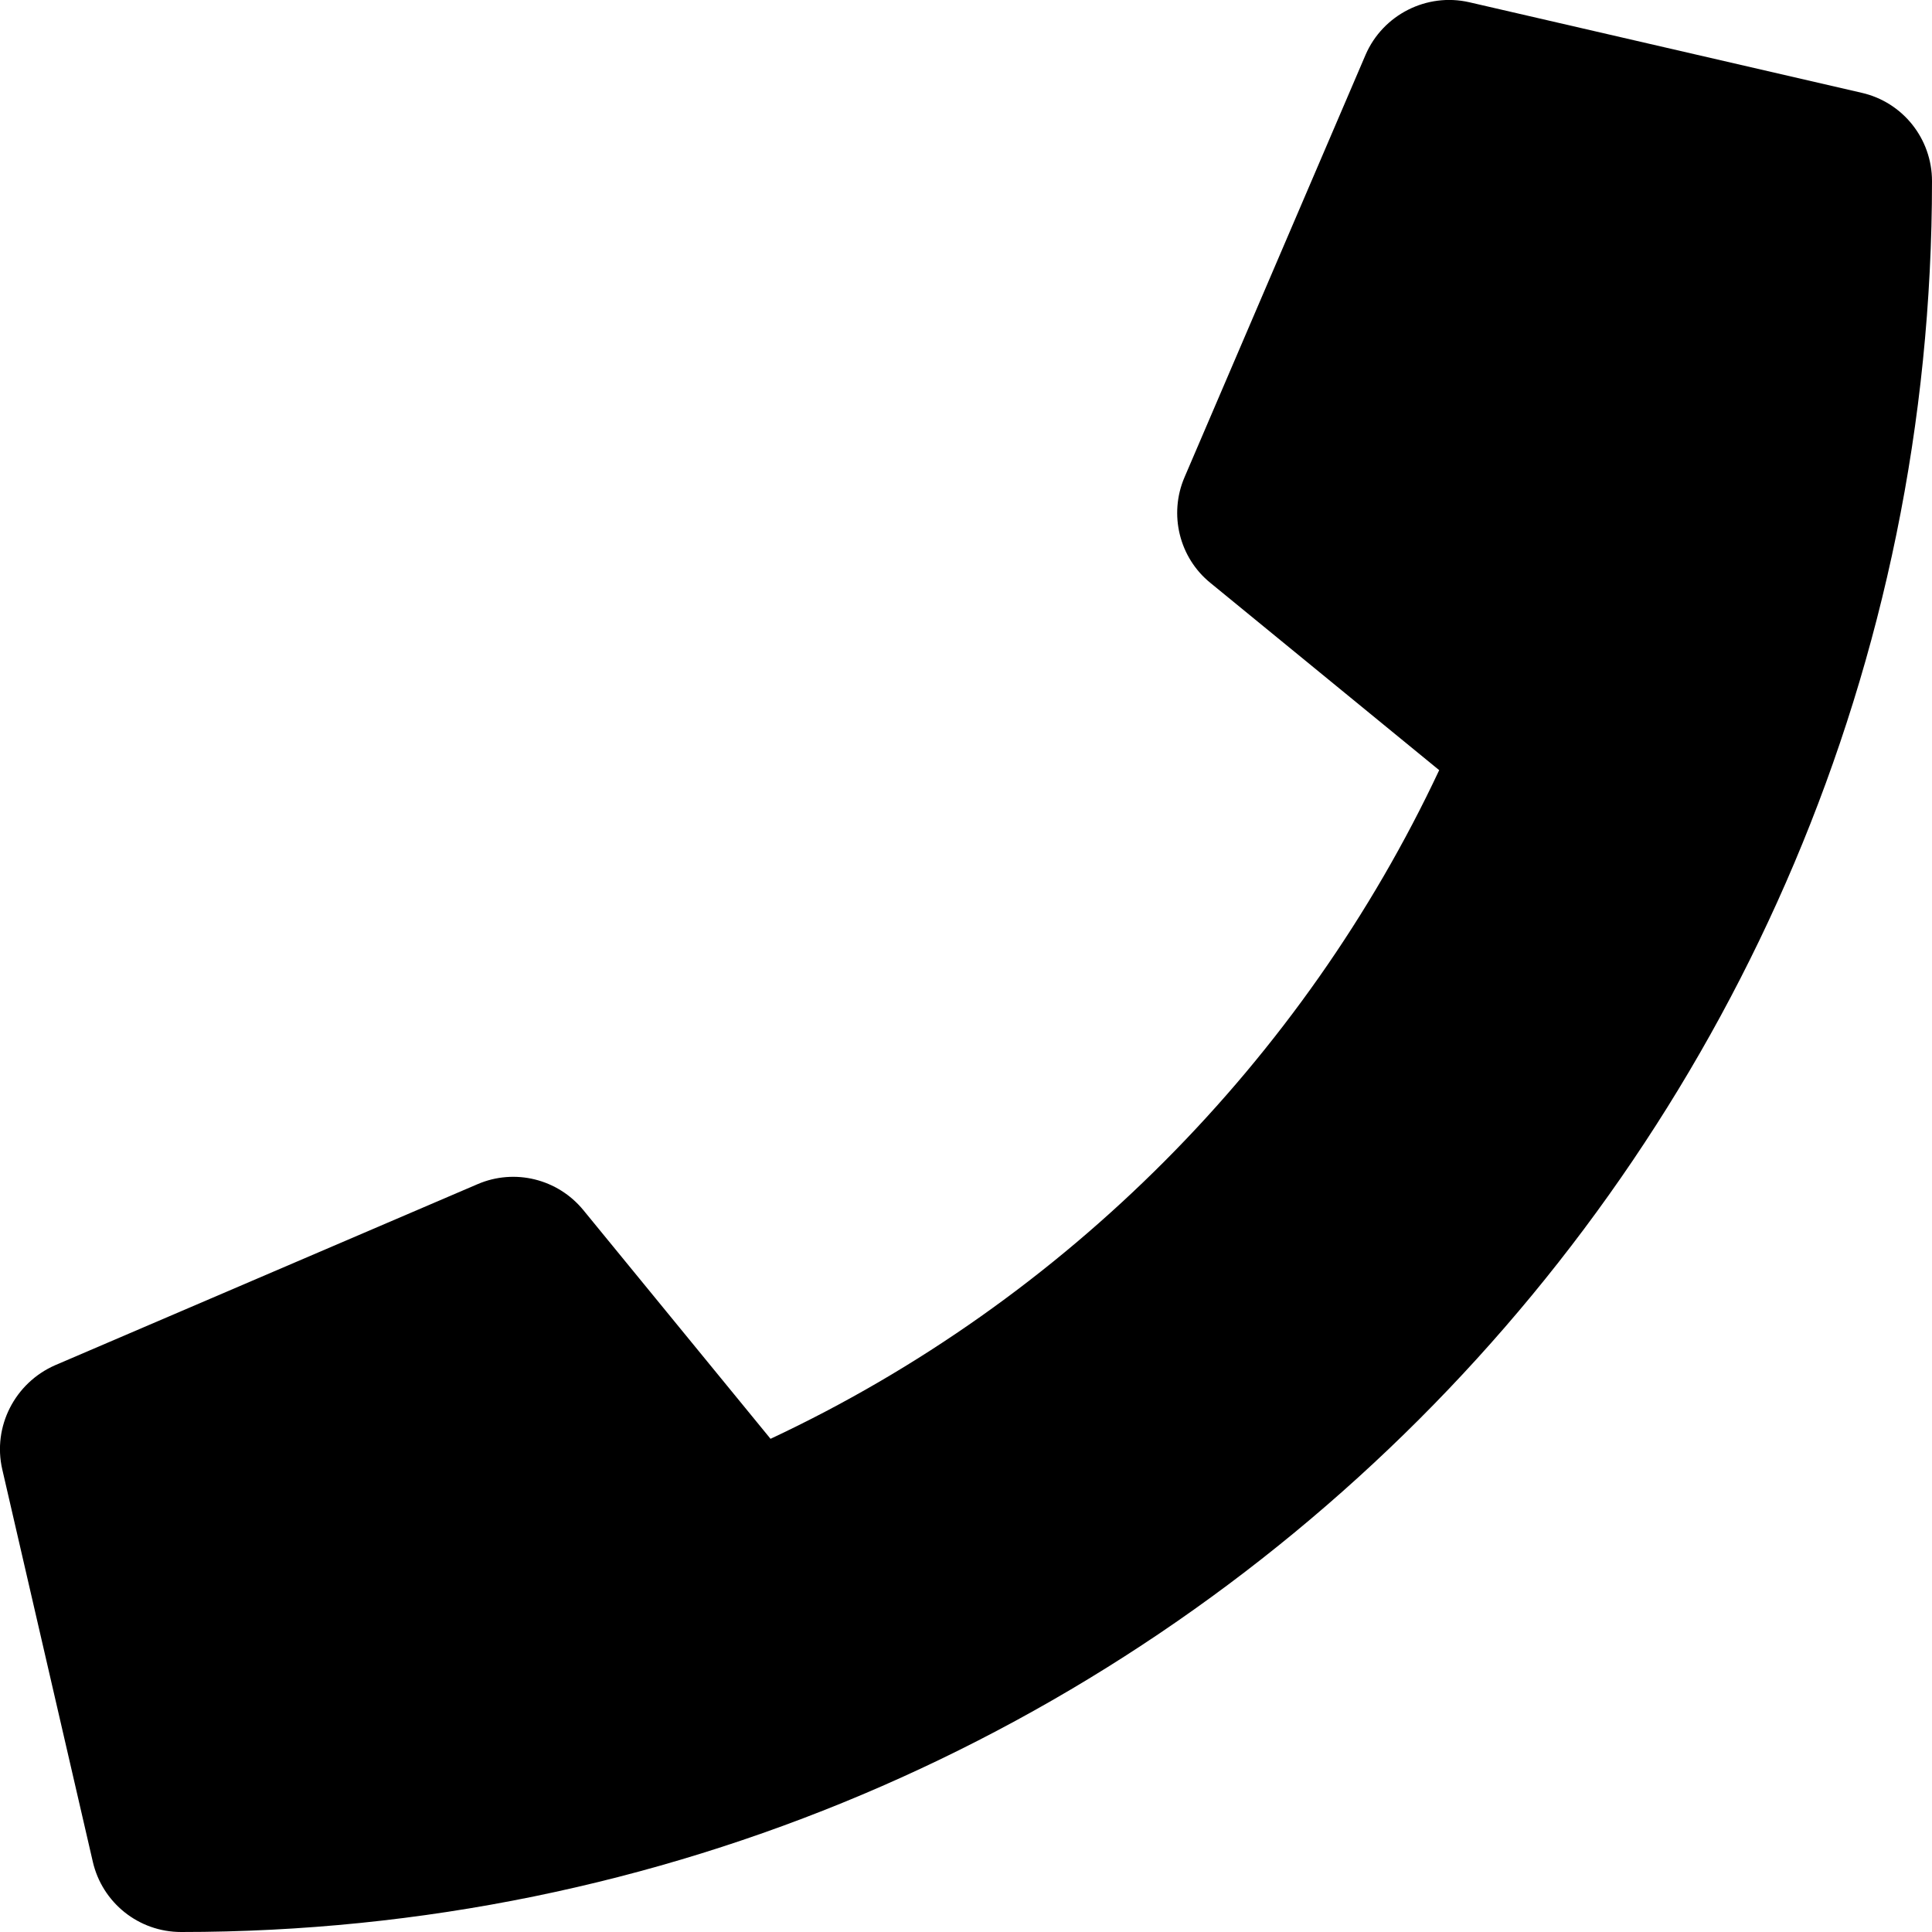
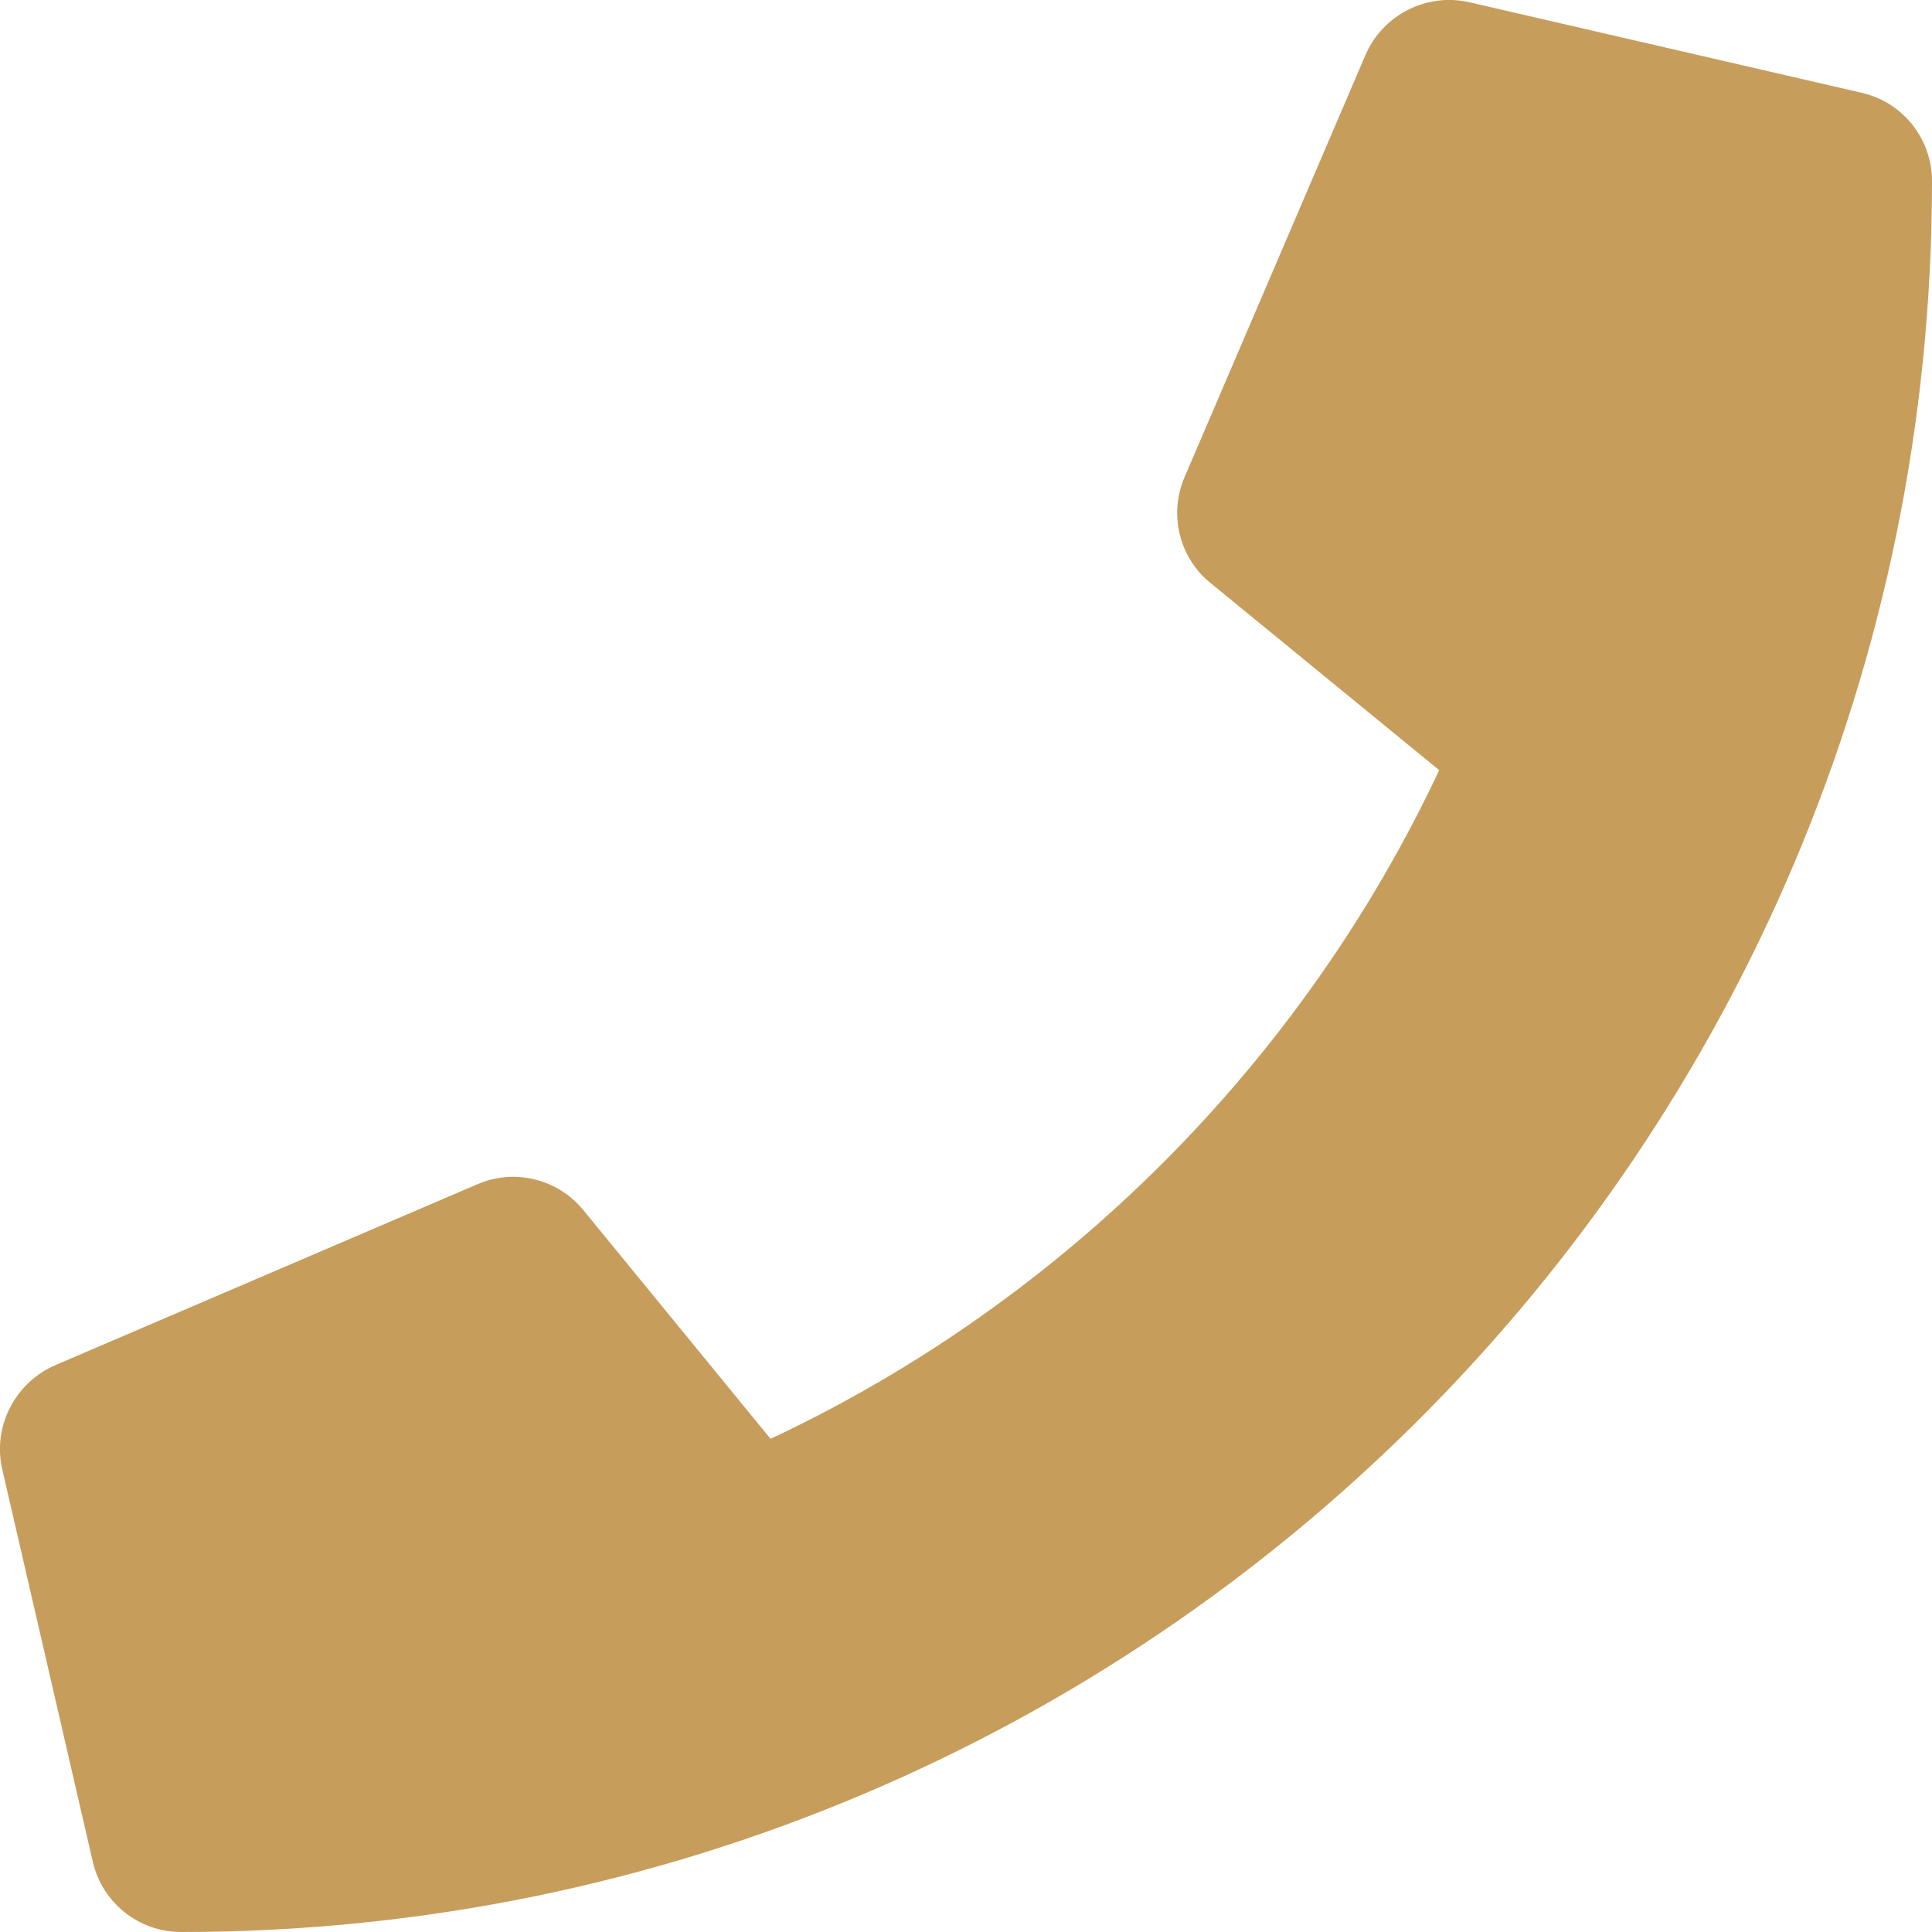
<svg xmlns="http://www.w3.org/2000/svg" aria-hidden="true" focusable="false" data-prefix="fas" data-icon="phone" class="svg-inline--fa fa-phone fa-w-16" role="img" viewBox="0 0 512 512">
-   <path fill="currentColor" d="M493.4 24.6l-104-24c-11.3-2.6-22.9 3.3-27.5 13.9l-48 112c-4.2 9.8-1.4 21.3 6.9 28l60.6 49.6c-36 76.7-98.9 140.5-177.2 177.2l-49.6-60.6c-6.8-8.3-18.2-11.1-28-6.9l-112 48C3.9 366.5-2 378.1.6 389.4l24 104C27.1 504.2 36.7 512 48 512c256.1 0 464-207.5 464-464 0-11.2-7.7-20.9-18.6-23.4z" />
+   <path fill="#C79D5C" d="M493.4 24.6l-104-24c-11.3-2.6-22.9 3.3-27.5 13.9l-48 112c-4.2 9.8-1.4 21.3 6.9 28l60.6 49.6c-36 76.7-98.9 140.5-177.2 177.2l-49.6-60.6c-6.8-8.3-18.2-11.1-28-6.9l-112 48C3.9 366.5-2 378.1.6 389.4l24 104C27.1 504.2 36.7 512 48 512c256.1 0 464-207.5 464-464 0-11.2-7.7-20.9-18.6-23.4z" />
</svg>
